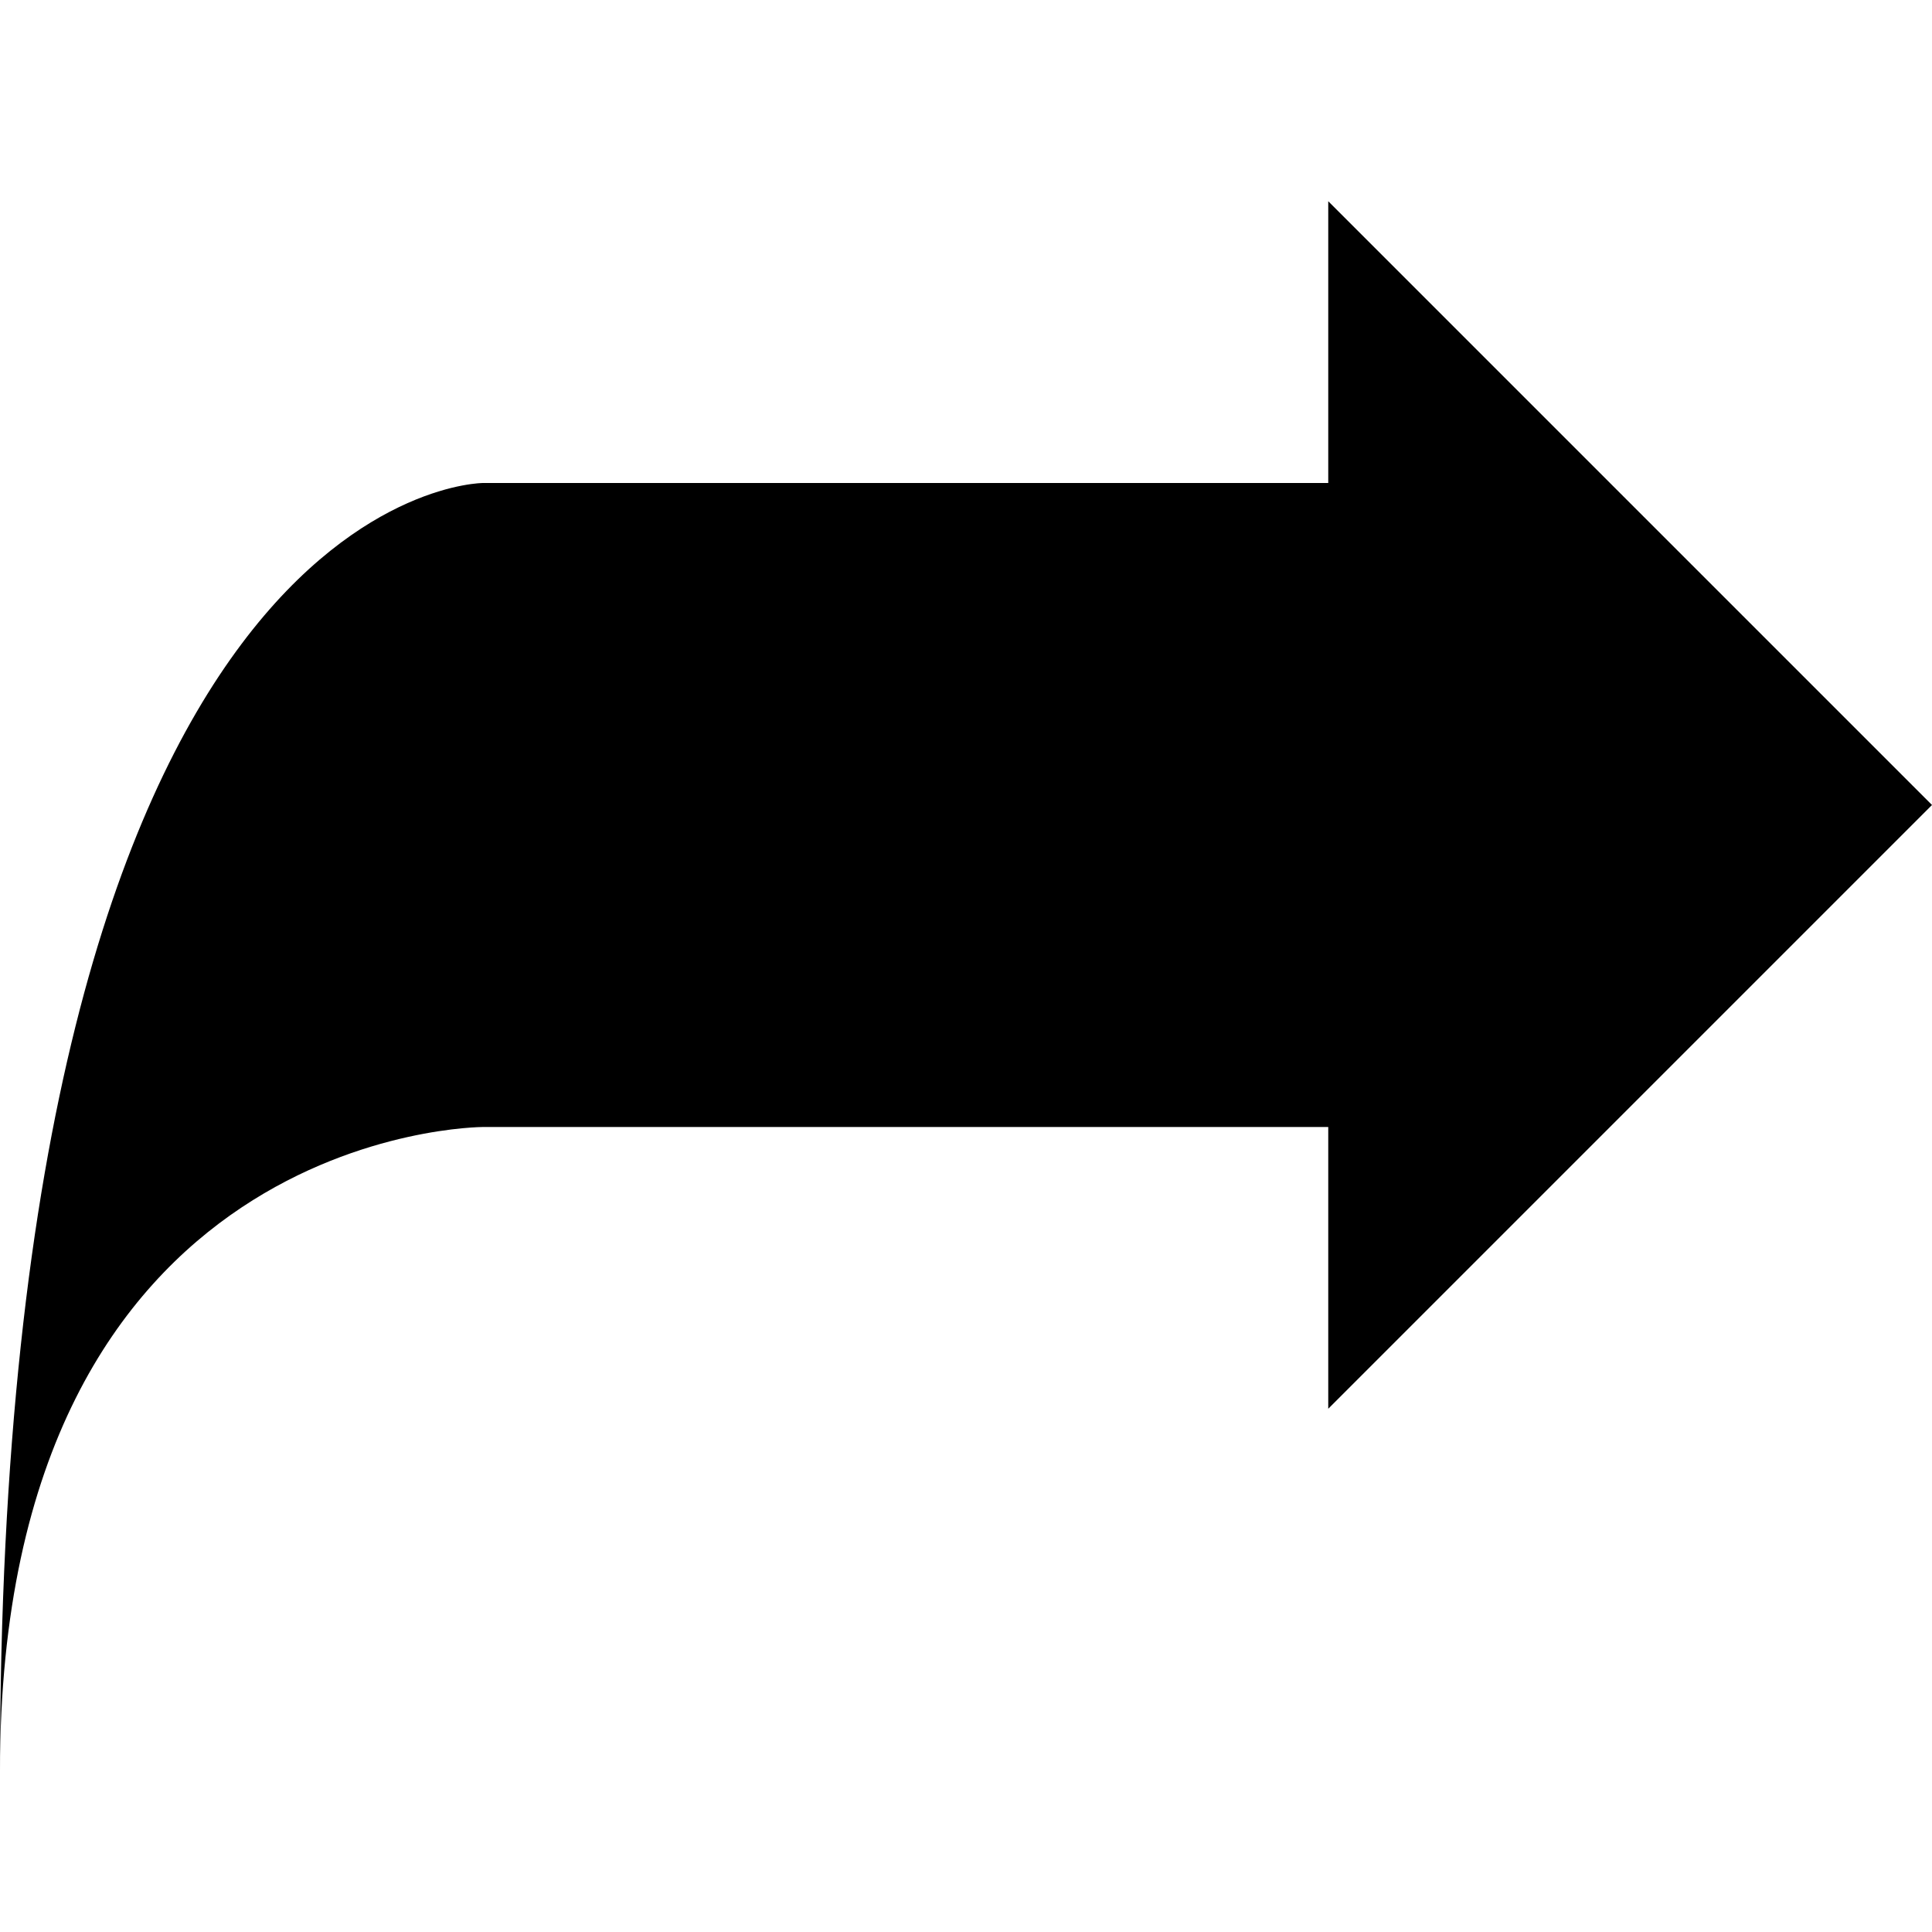
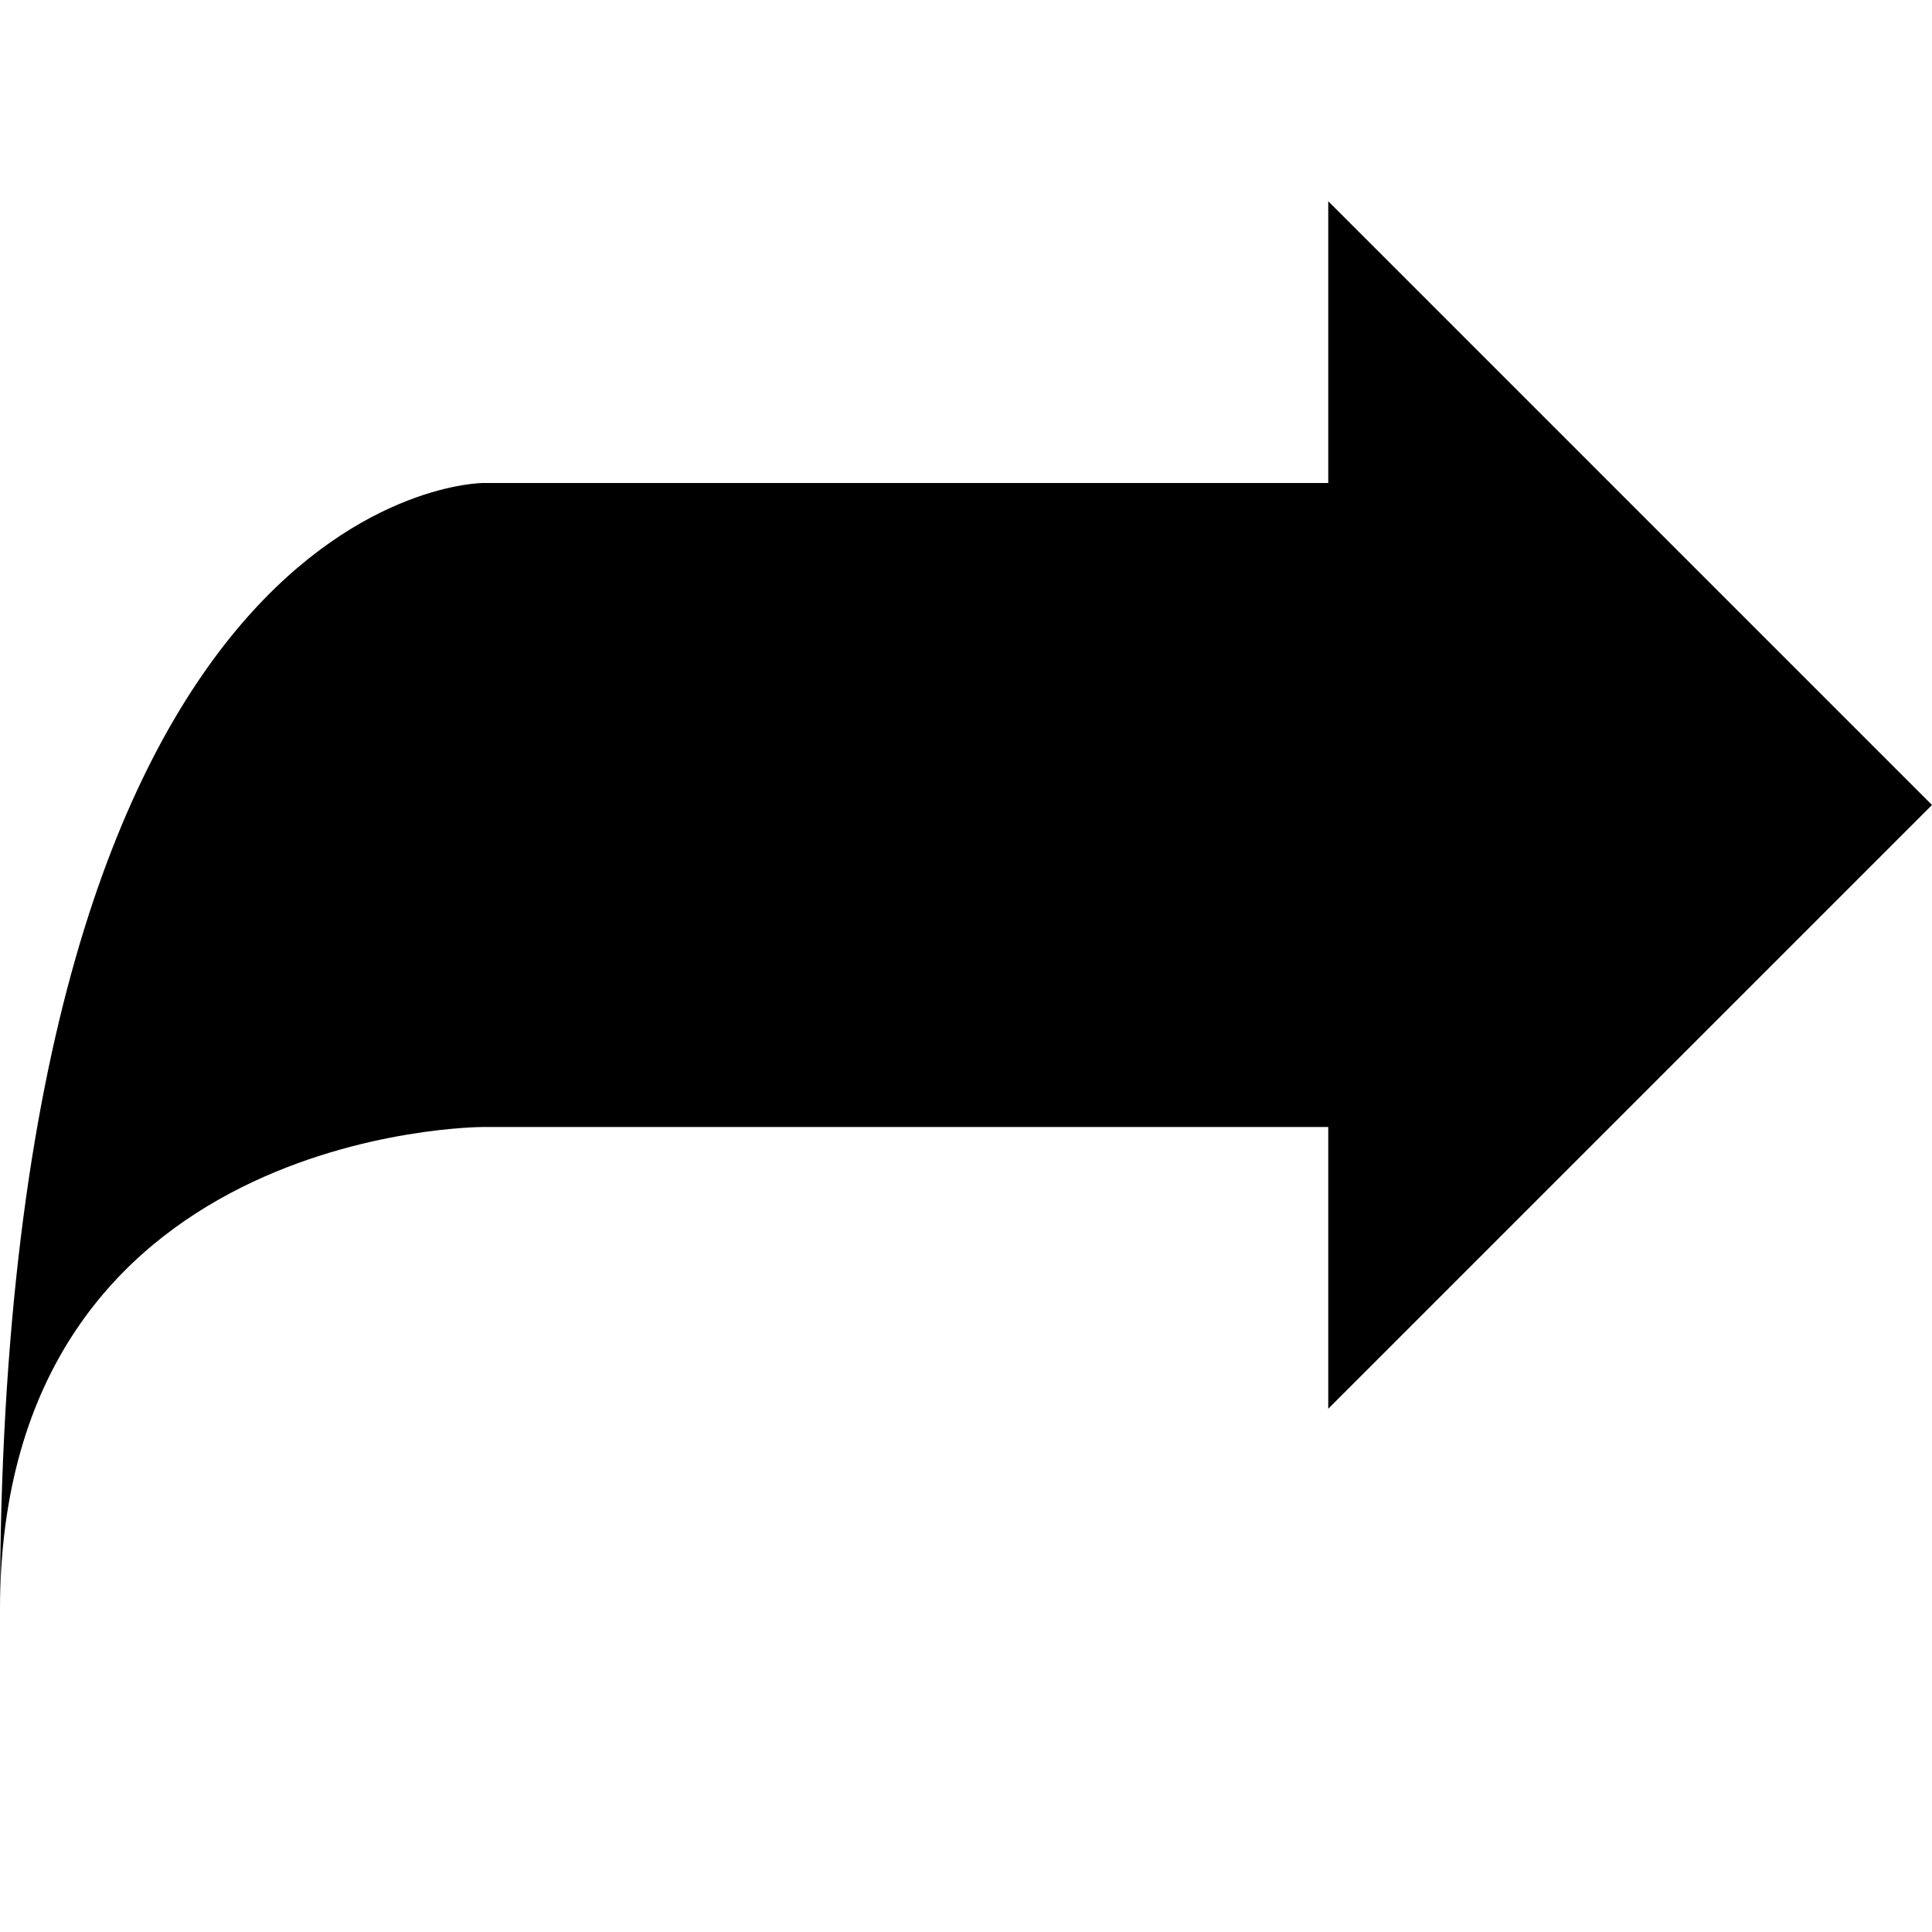
<svg xmlns="http://www.w3.org/2000/svg" width="48" height="48" viewBox="0 0 48 48">
-   <path d="M33 5l15 15-15 15v-7H12S0 28 0 44c0-32 12-32 12-32h21V5z" fill="currentColor" fill-rule="evenodd" />
+   <path d="M33 5l15 15-15 15v-7H12S0 28 0 40c0-28 12-28 12-28h21V5z" fill="currentColor" fill-rule="evenodd" />
</svg>
